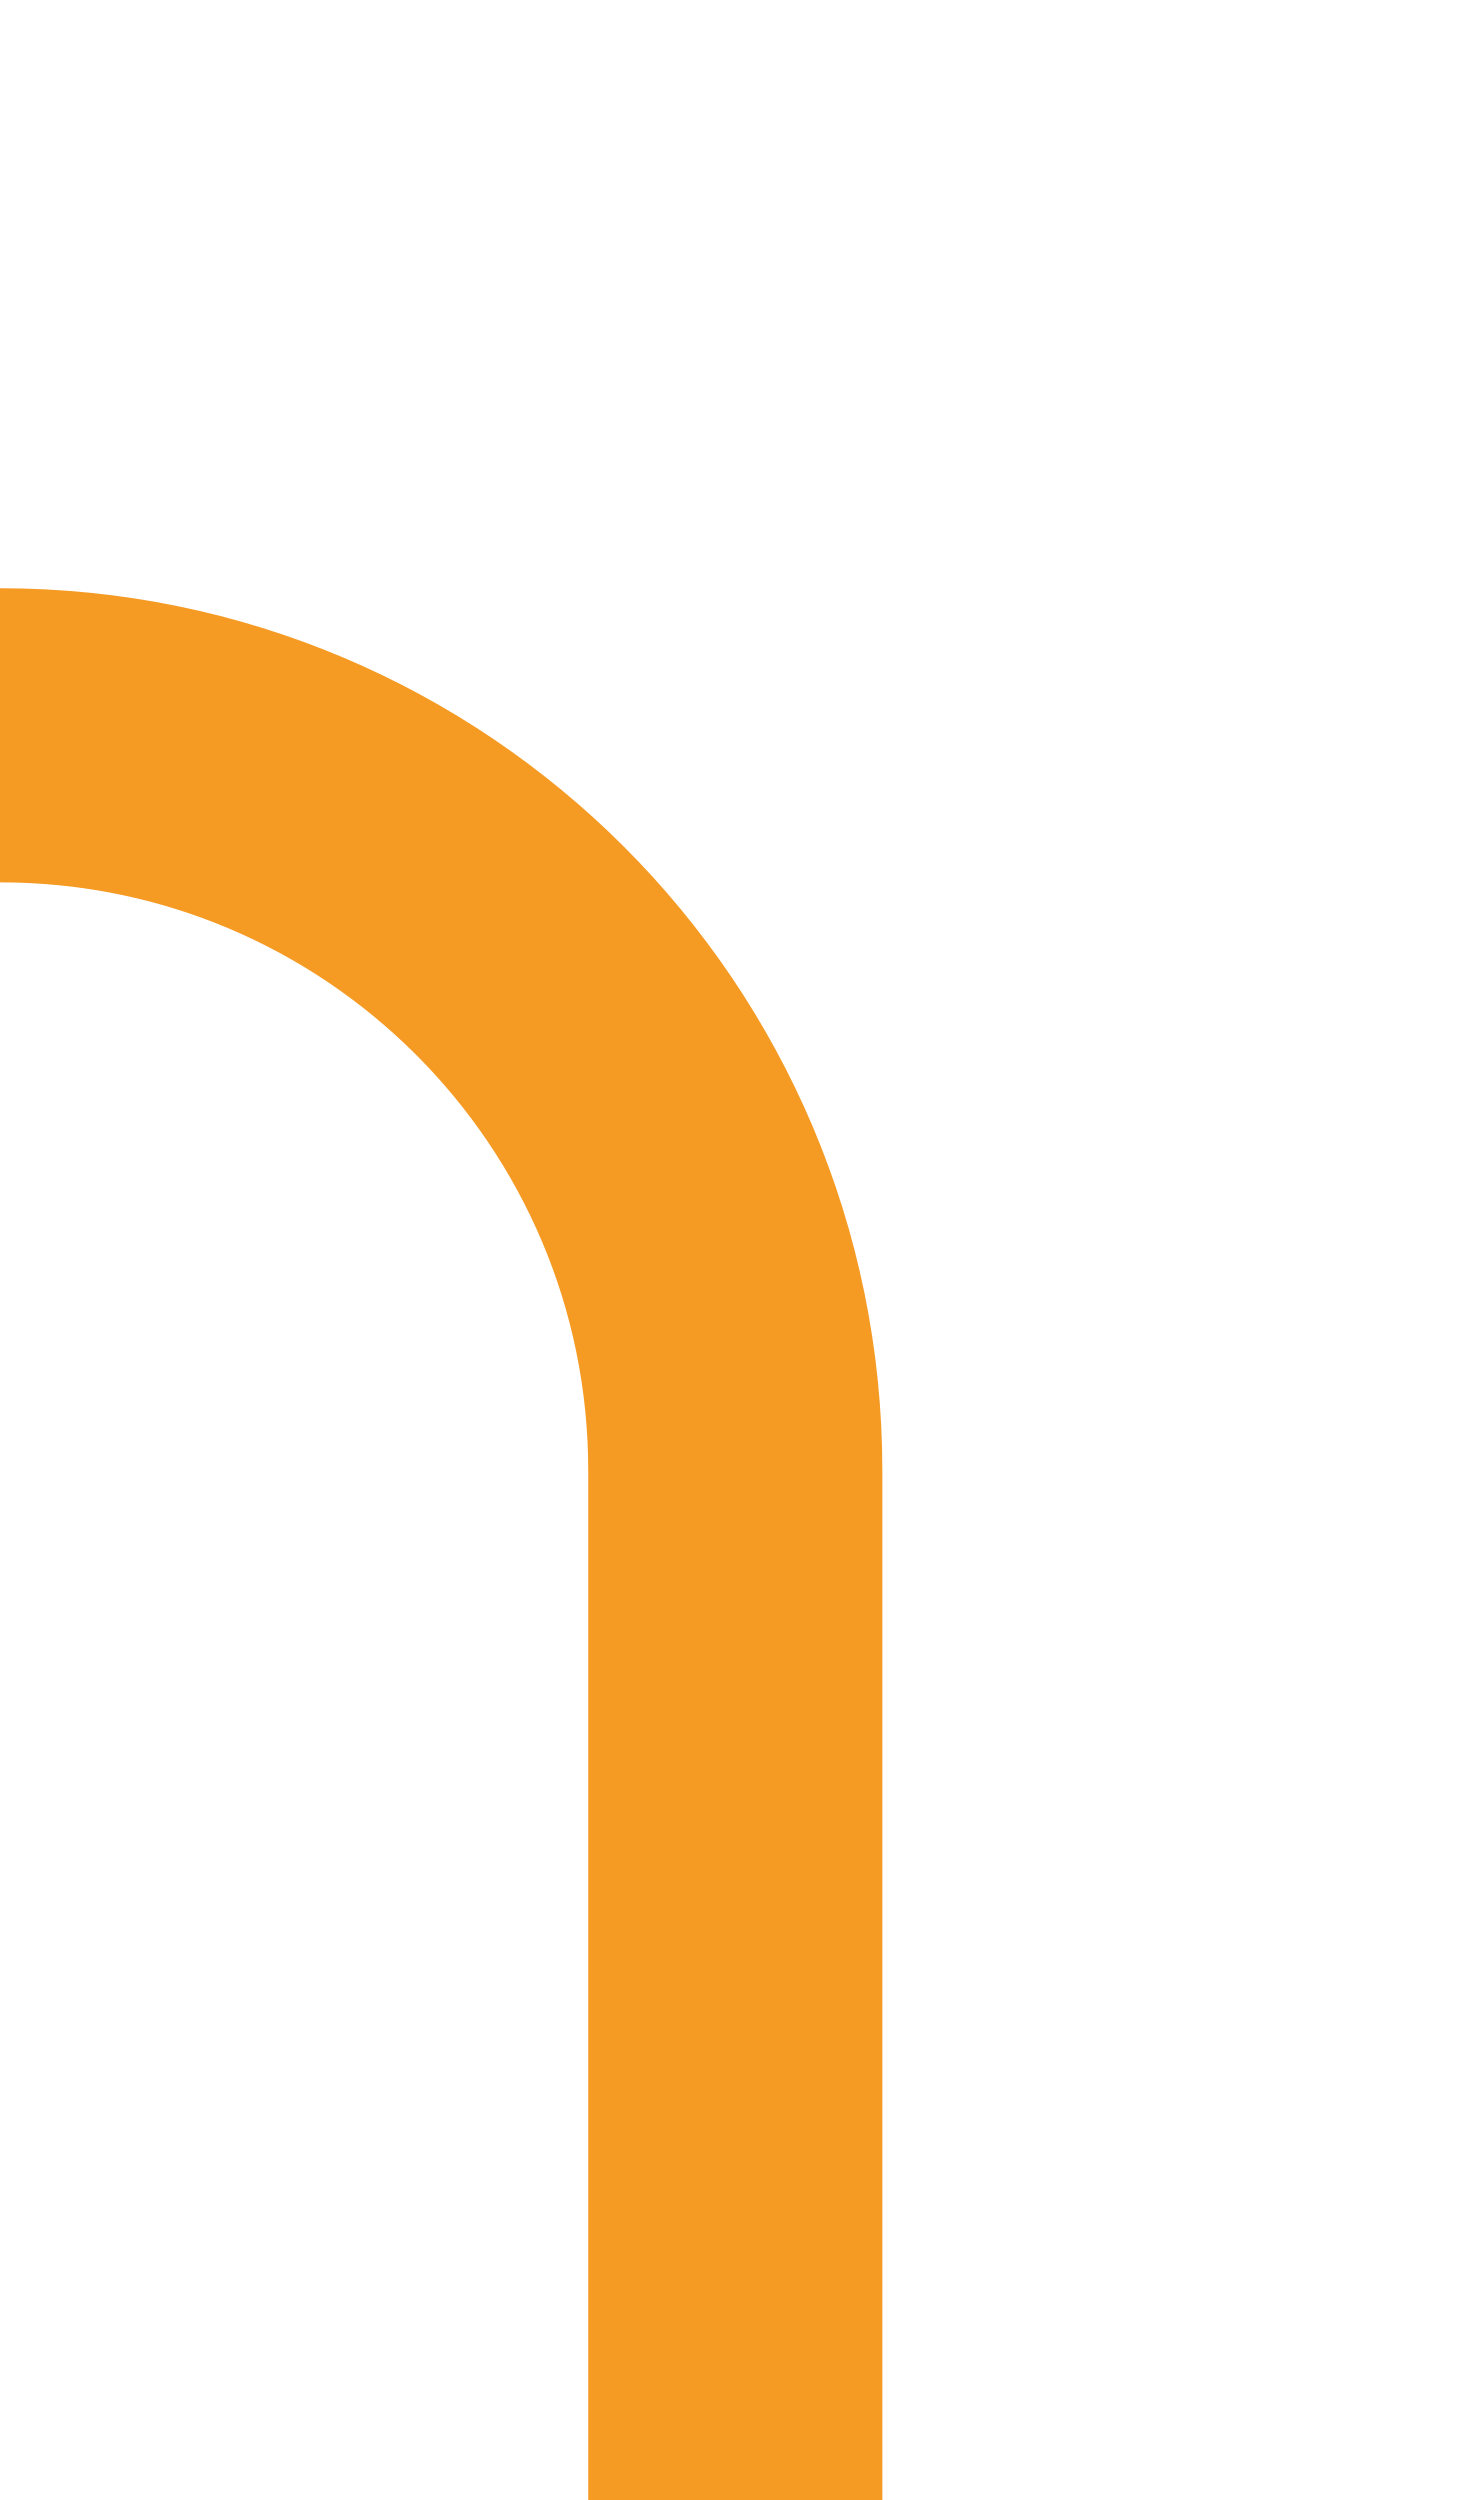
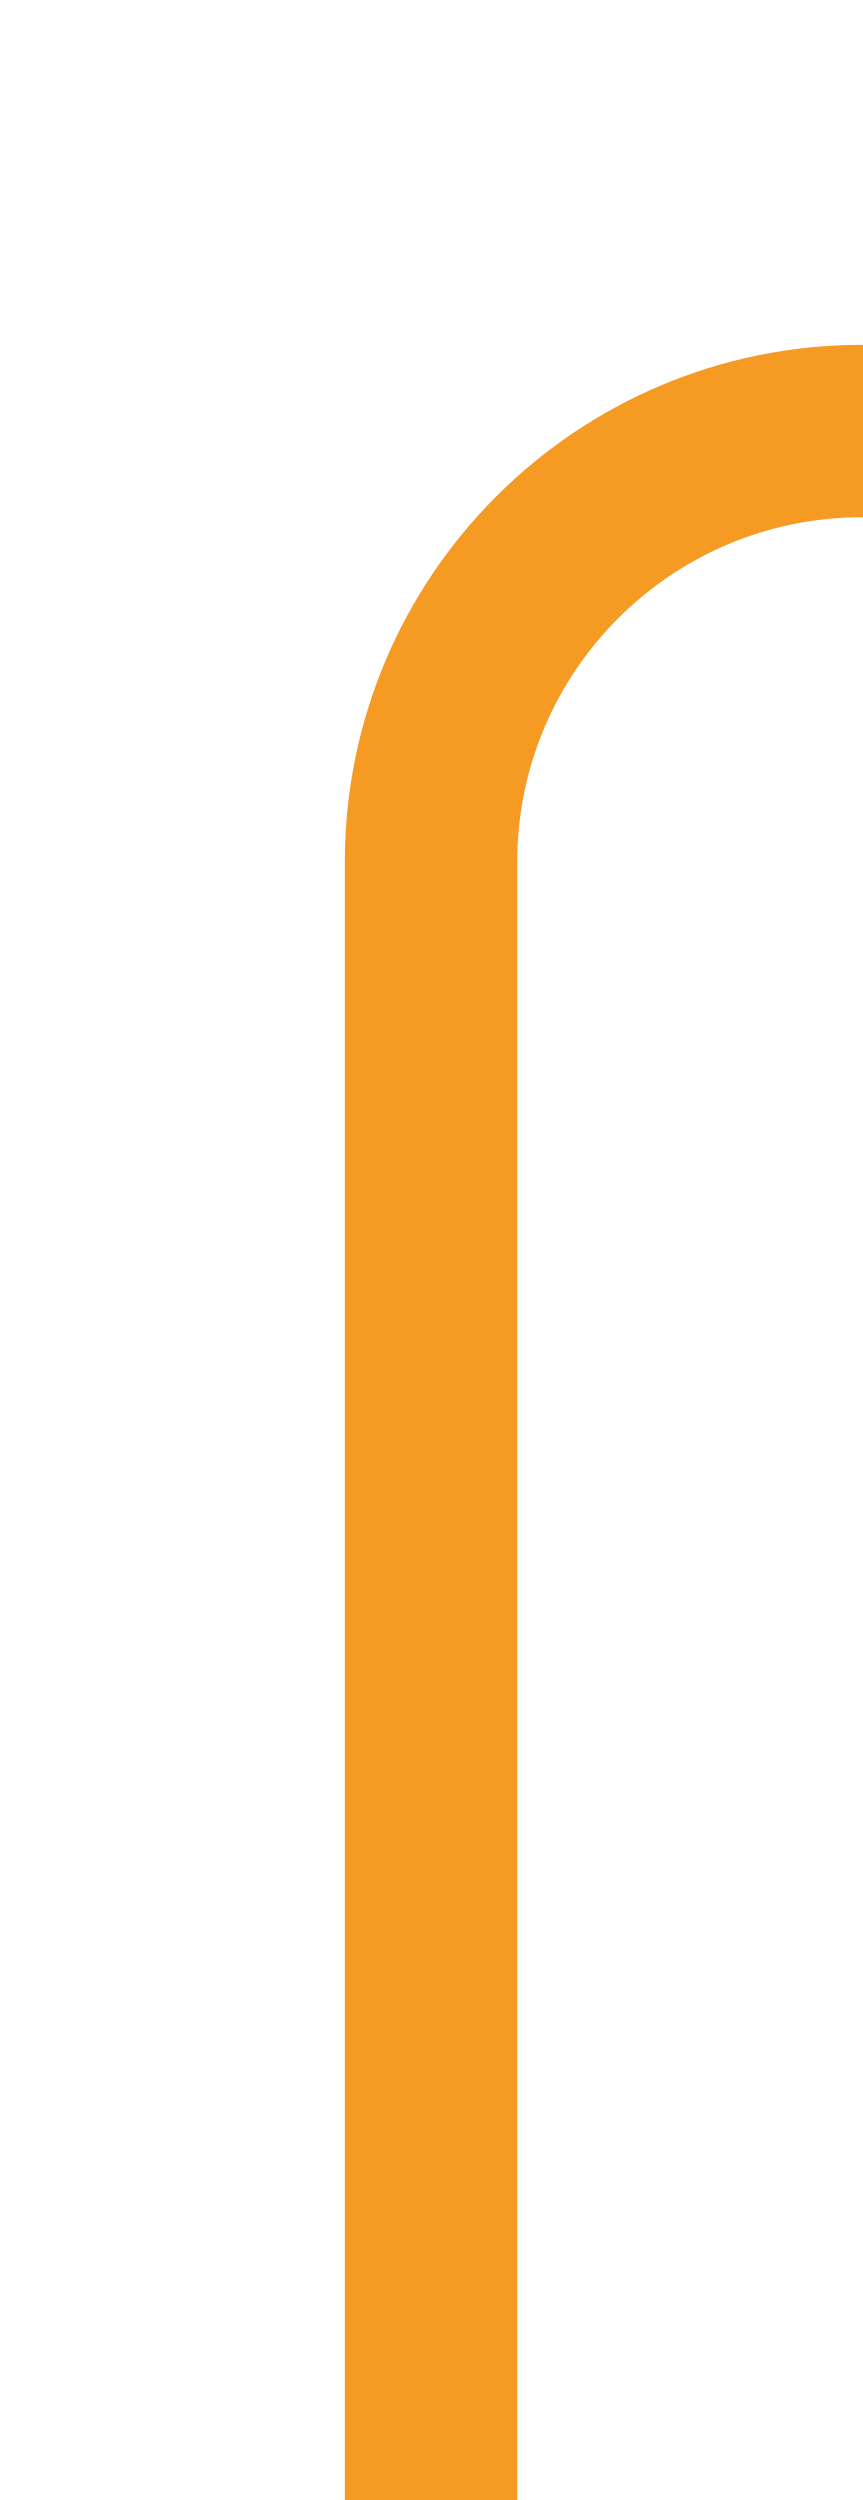
- <svg xmlns="http://www.w3.org/2000/svg" version="1.1" width="10px" height="17px" preserveAspectRatio="xMidYMin meet" viewBox="1481 405  8 17">
-   <path d="M 1043 393  L 1043 405  A 5 5 0 0 0 1048 410 L 1480 410  A 5 5 0 0 1 1485 415 L 1485 422  " stroke-width="2" stroke="#f59a23" fill="none" />
+ <svg xmlns="http://www.w3.org/2000/svg" version="1.1" width="10px" height="29px" preserveAspectRatio="xMidYMin meet" viewBox="574 405  8 29">
+   <path d="M 1043 393  L 1043 405  A 5 5 0 0 1 1038 410 L 583 410  A 5 5 0 0 0 578 415 L 578 434  " stroke-width="2" stroke="#f59a23" fill="none" />
</svg>
